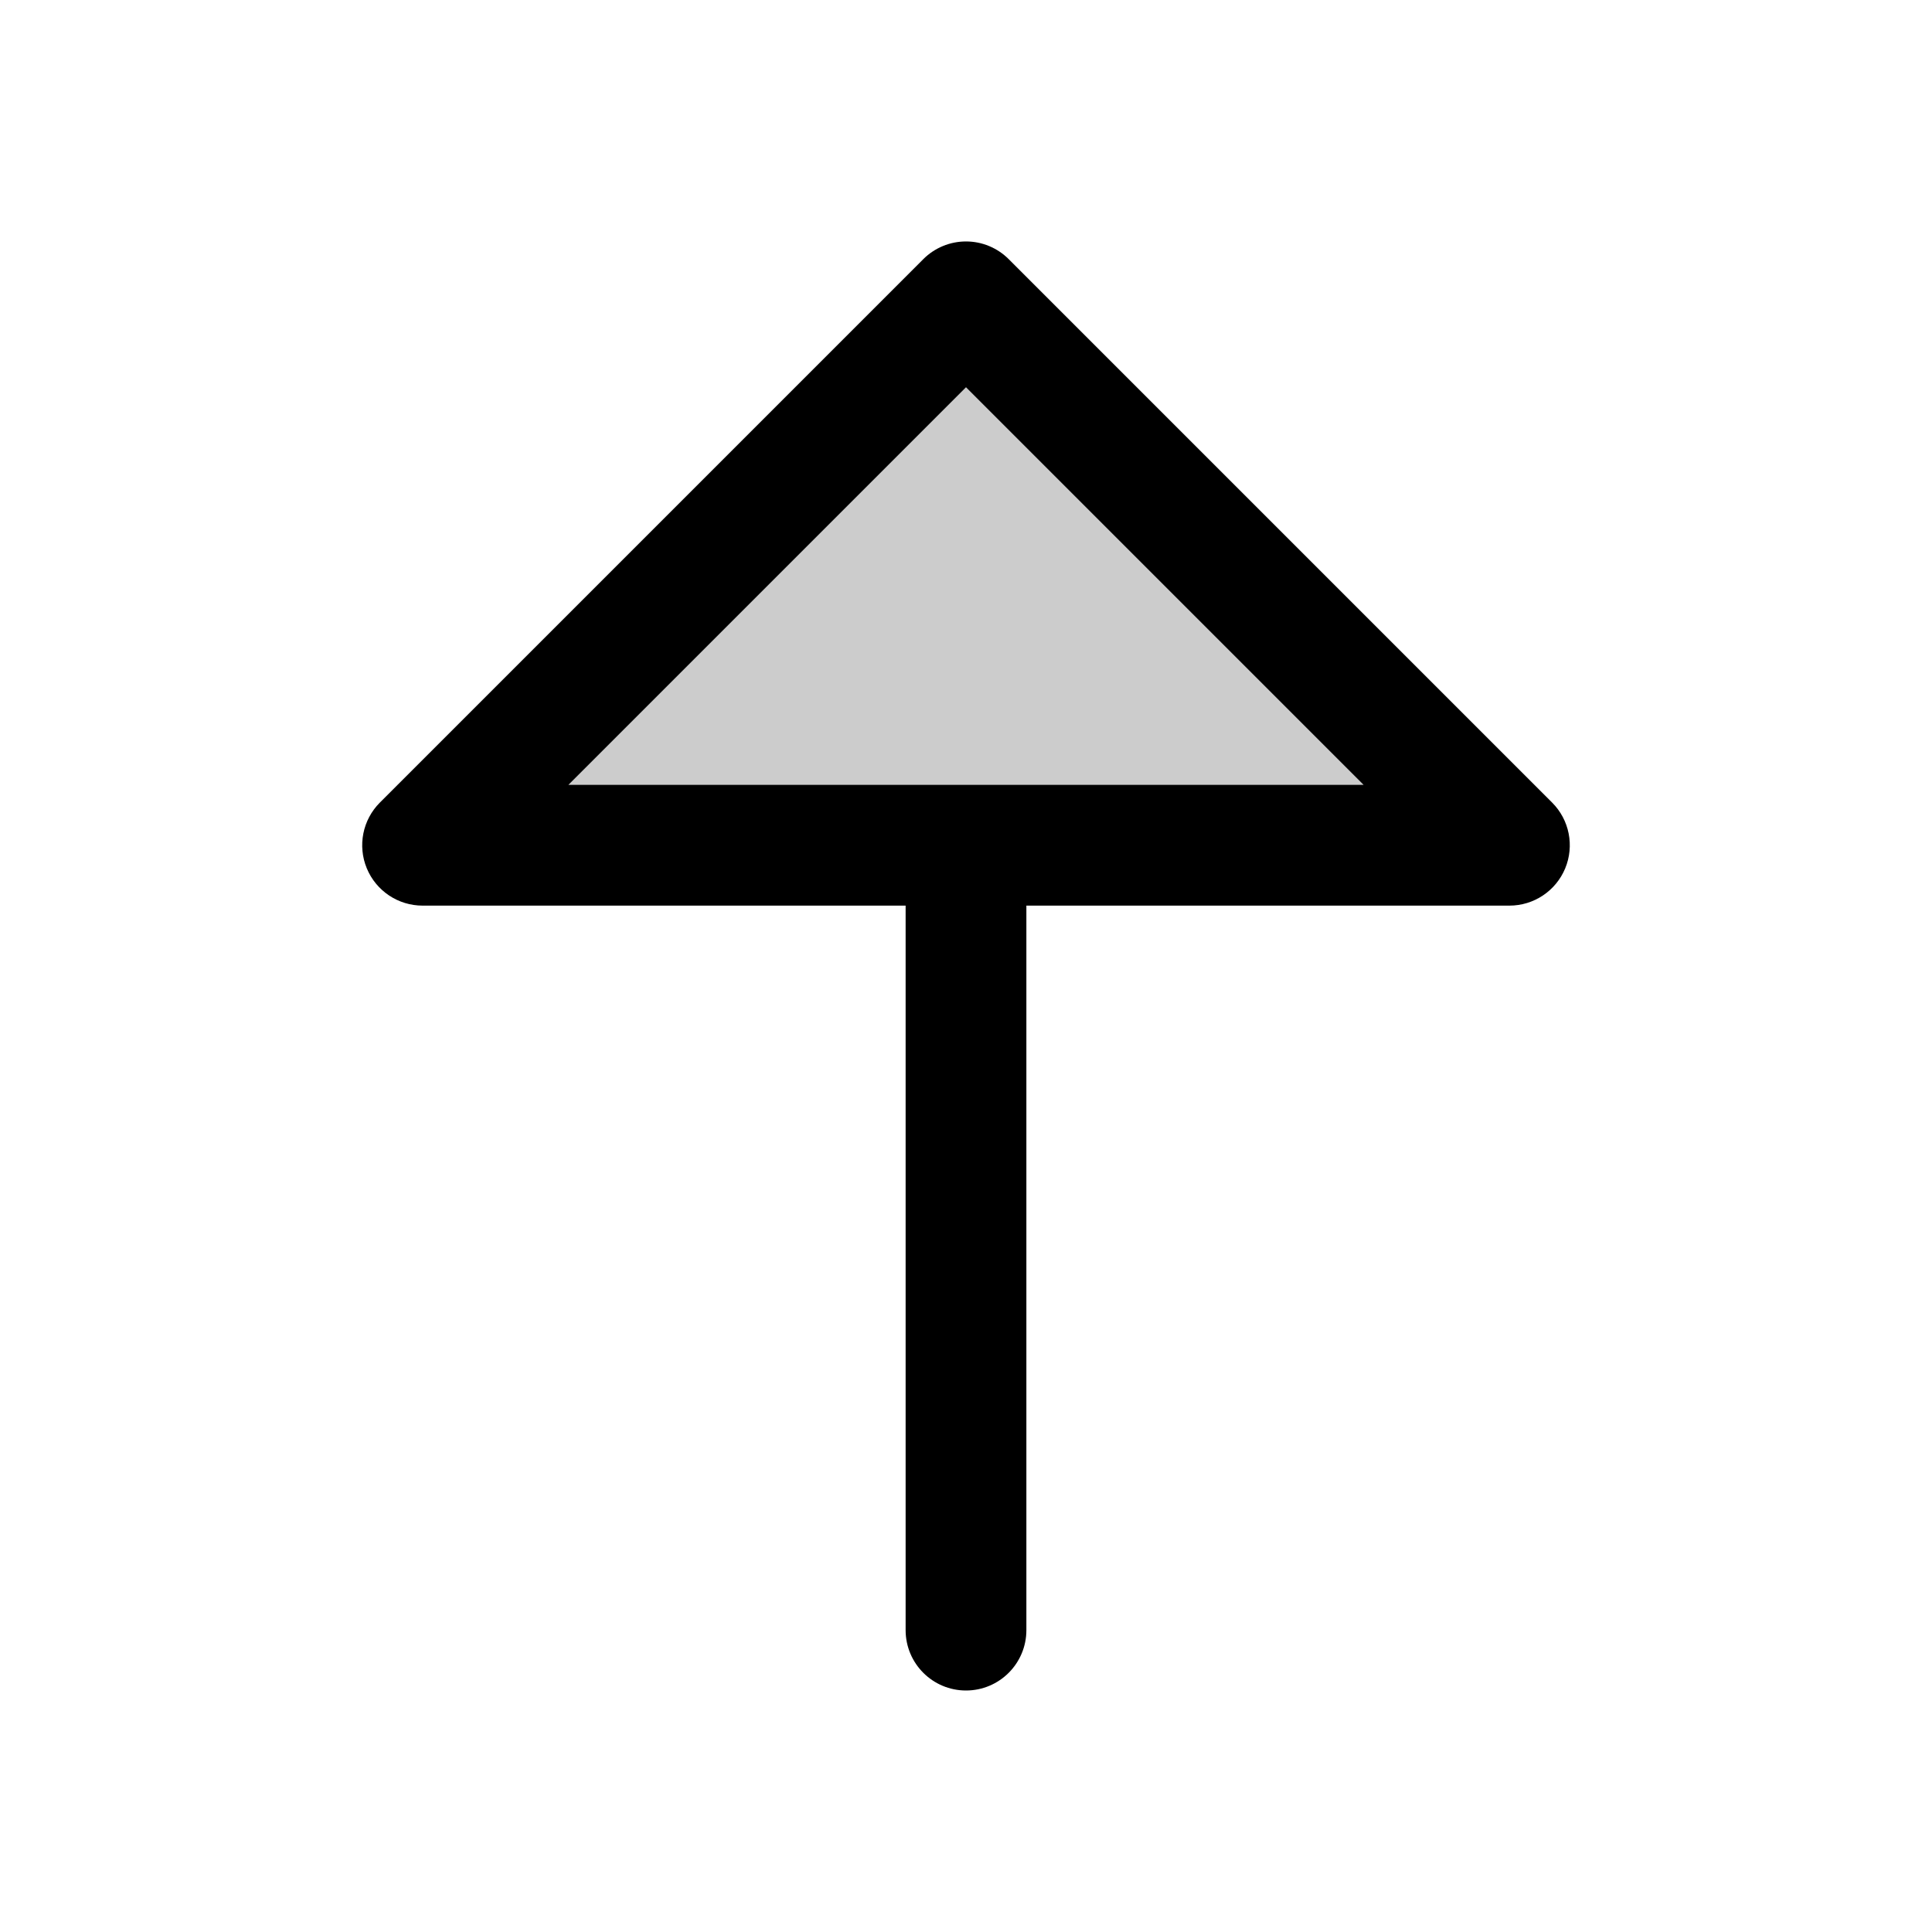
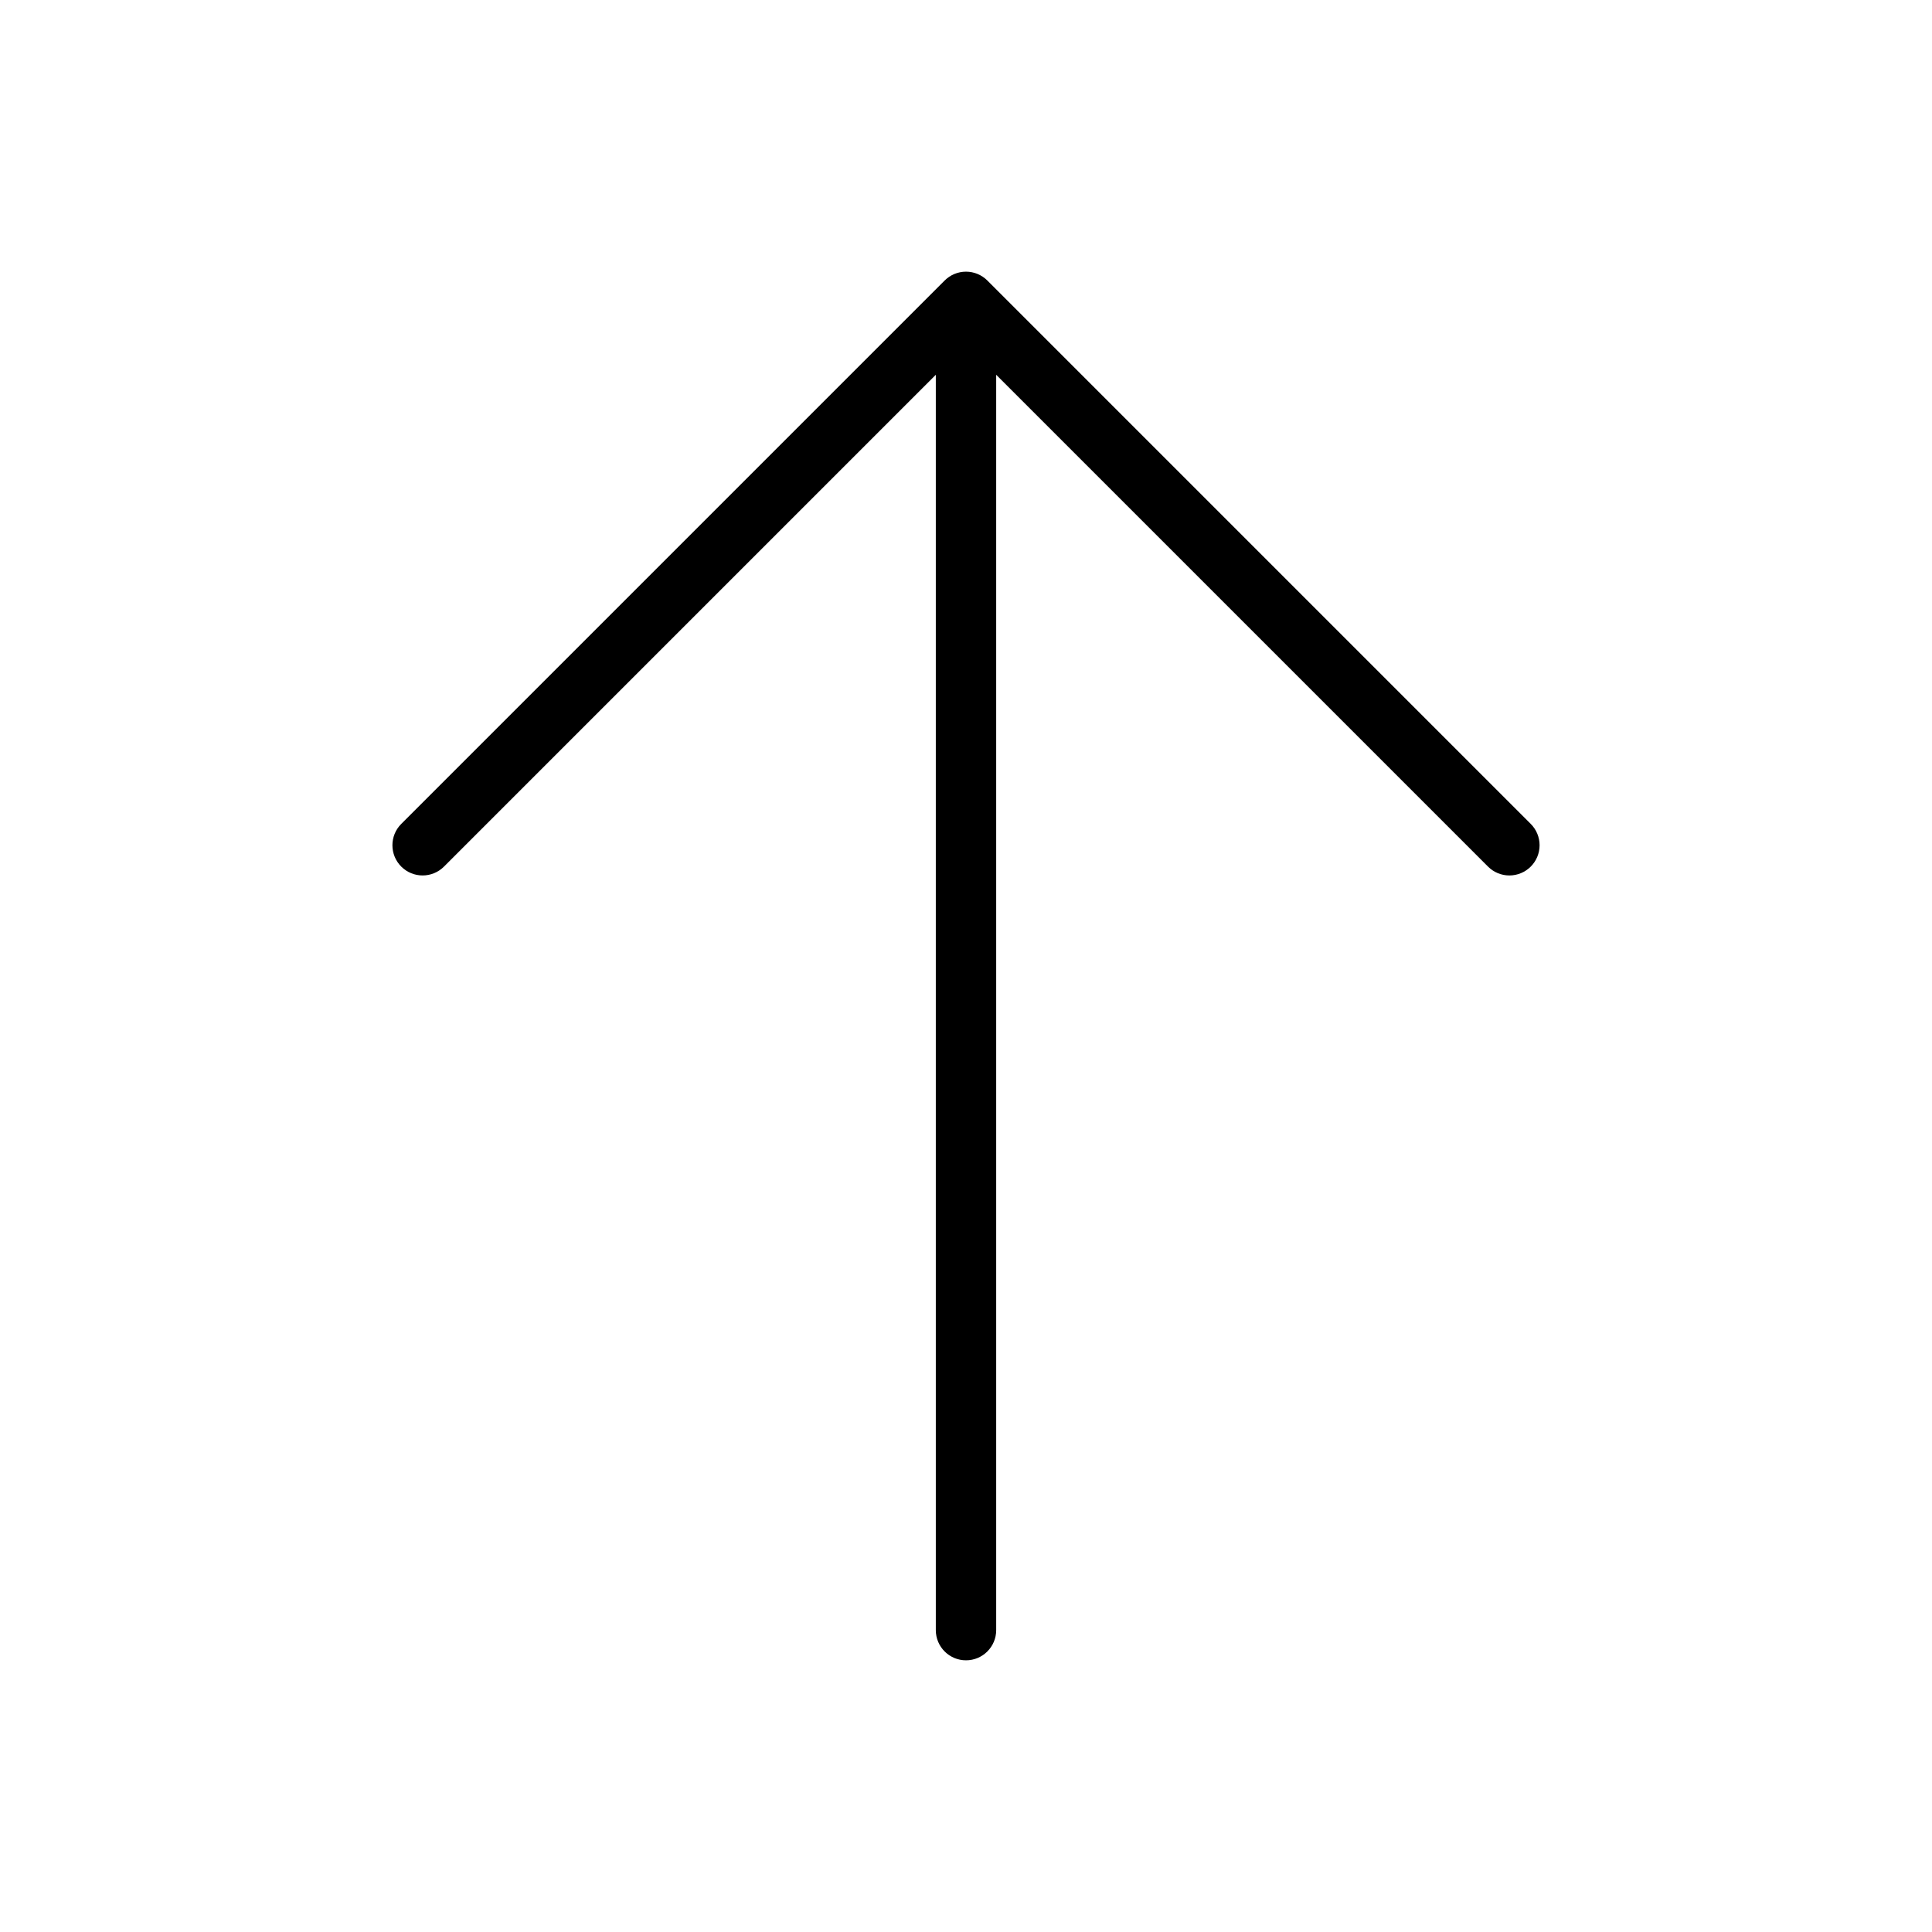
<svg xmlns="http://www.w3.org/2000/svg" viewBox="0 0 256 256" fill="currentColor">
-   <path d="M200,112H56l72-72Z" opacity="0.2" />
-   <path d="M205.66,106.34l-72-72a8,8,0,0,0-11.32,0l-72,72A8,8,0,0,0,56,120h64v96a8,8,0,0,0,16,0V120h64a8,8,0,0,0,5.66-13.66ZM75.31,104,128,51.31,180.69,104Z" />
+   <path d="M202.83,114.83a4,4,0,0,1-5.66,0L132,49.66V216a4,4,0,0,1-8,0V49.66L58.83,114.83a4,4,0,0,1-5.66-5.66l72-72a4,4,0,0,1,5.66,0l72,72A4,4,0,0,1,202.83,114.83Z" />
</svg>
